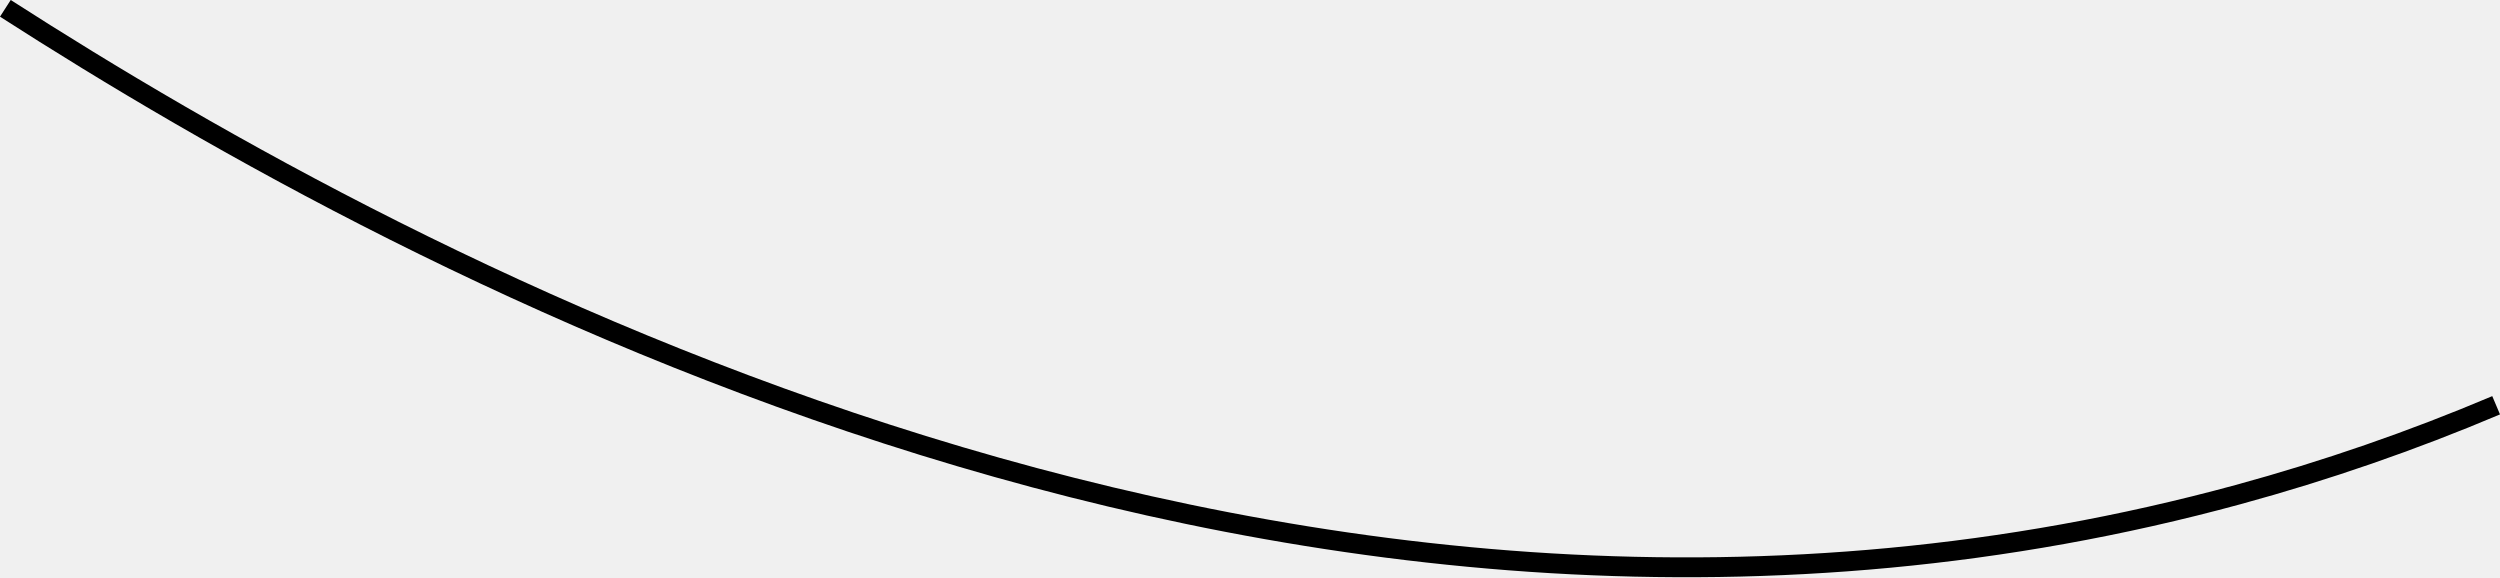
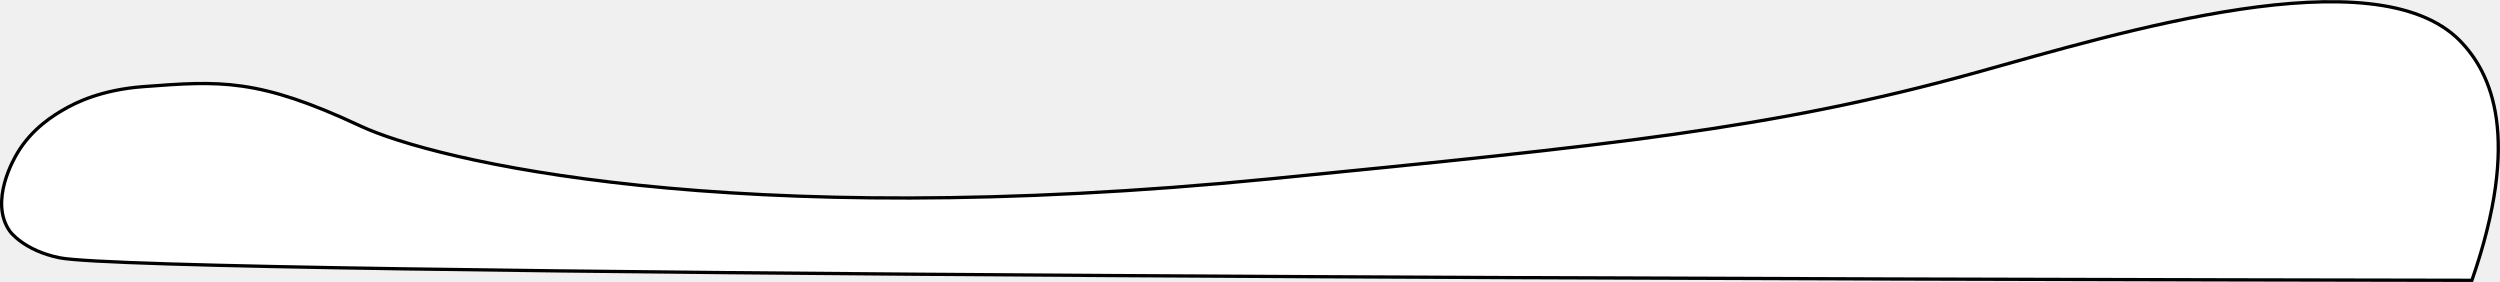
- <svg xmlns="http://www.w3.org/2000/svg" viewBox="0 0 503.86 116.34">
+ <svg xmlns="http://www.w3.org/2000/svg" viewBox="0 0 756.5 85.31">
  <defs>
-     <style>.cls-1{fill:none;stroke:#000;stroke-miterlimit:10;stroke-width:4px;}</style>
+     <style>.cls-1{fill:#fff;stroke:#000;stroke-miterlimit:10;}</style>
  </defs>
  <g id="Ebene_2" data-name="Ebene 2">
    <g id="Ebene_1-2" data-name="Ebene 1">
-       <path class="cls-1" d="M1.08,1.68c82.07,52.75,261.09,149.53,450,98a410.61,410.61,0,0,0,52-18" />
+       <path class="cls-1" d="M18,78c27.19,5.5,578.24,6.58,730,6.82,15-43.17,6-62.7-3.69-72.56-25.7-26-102.9-2.38-146.31,9.69C536.5,39.06,485.92,44.07,384.76,54.09,220.18,70.39,131,48.38,109.14,38.16,78.07,23.6,66.52,24.47,43.41,26.21c-12.65.95-20.46,4.78-24.22,7-2.82,1.64-9.38,5.55-13.84,12.94C4.29,47.87-3.39,61,3,70,3,70,7.15,75.79,18,78Z" />
    </g>
  </g>
</svg>
